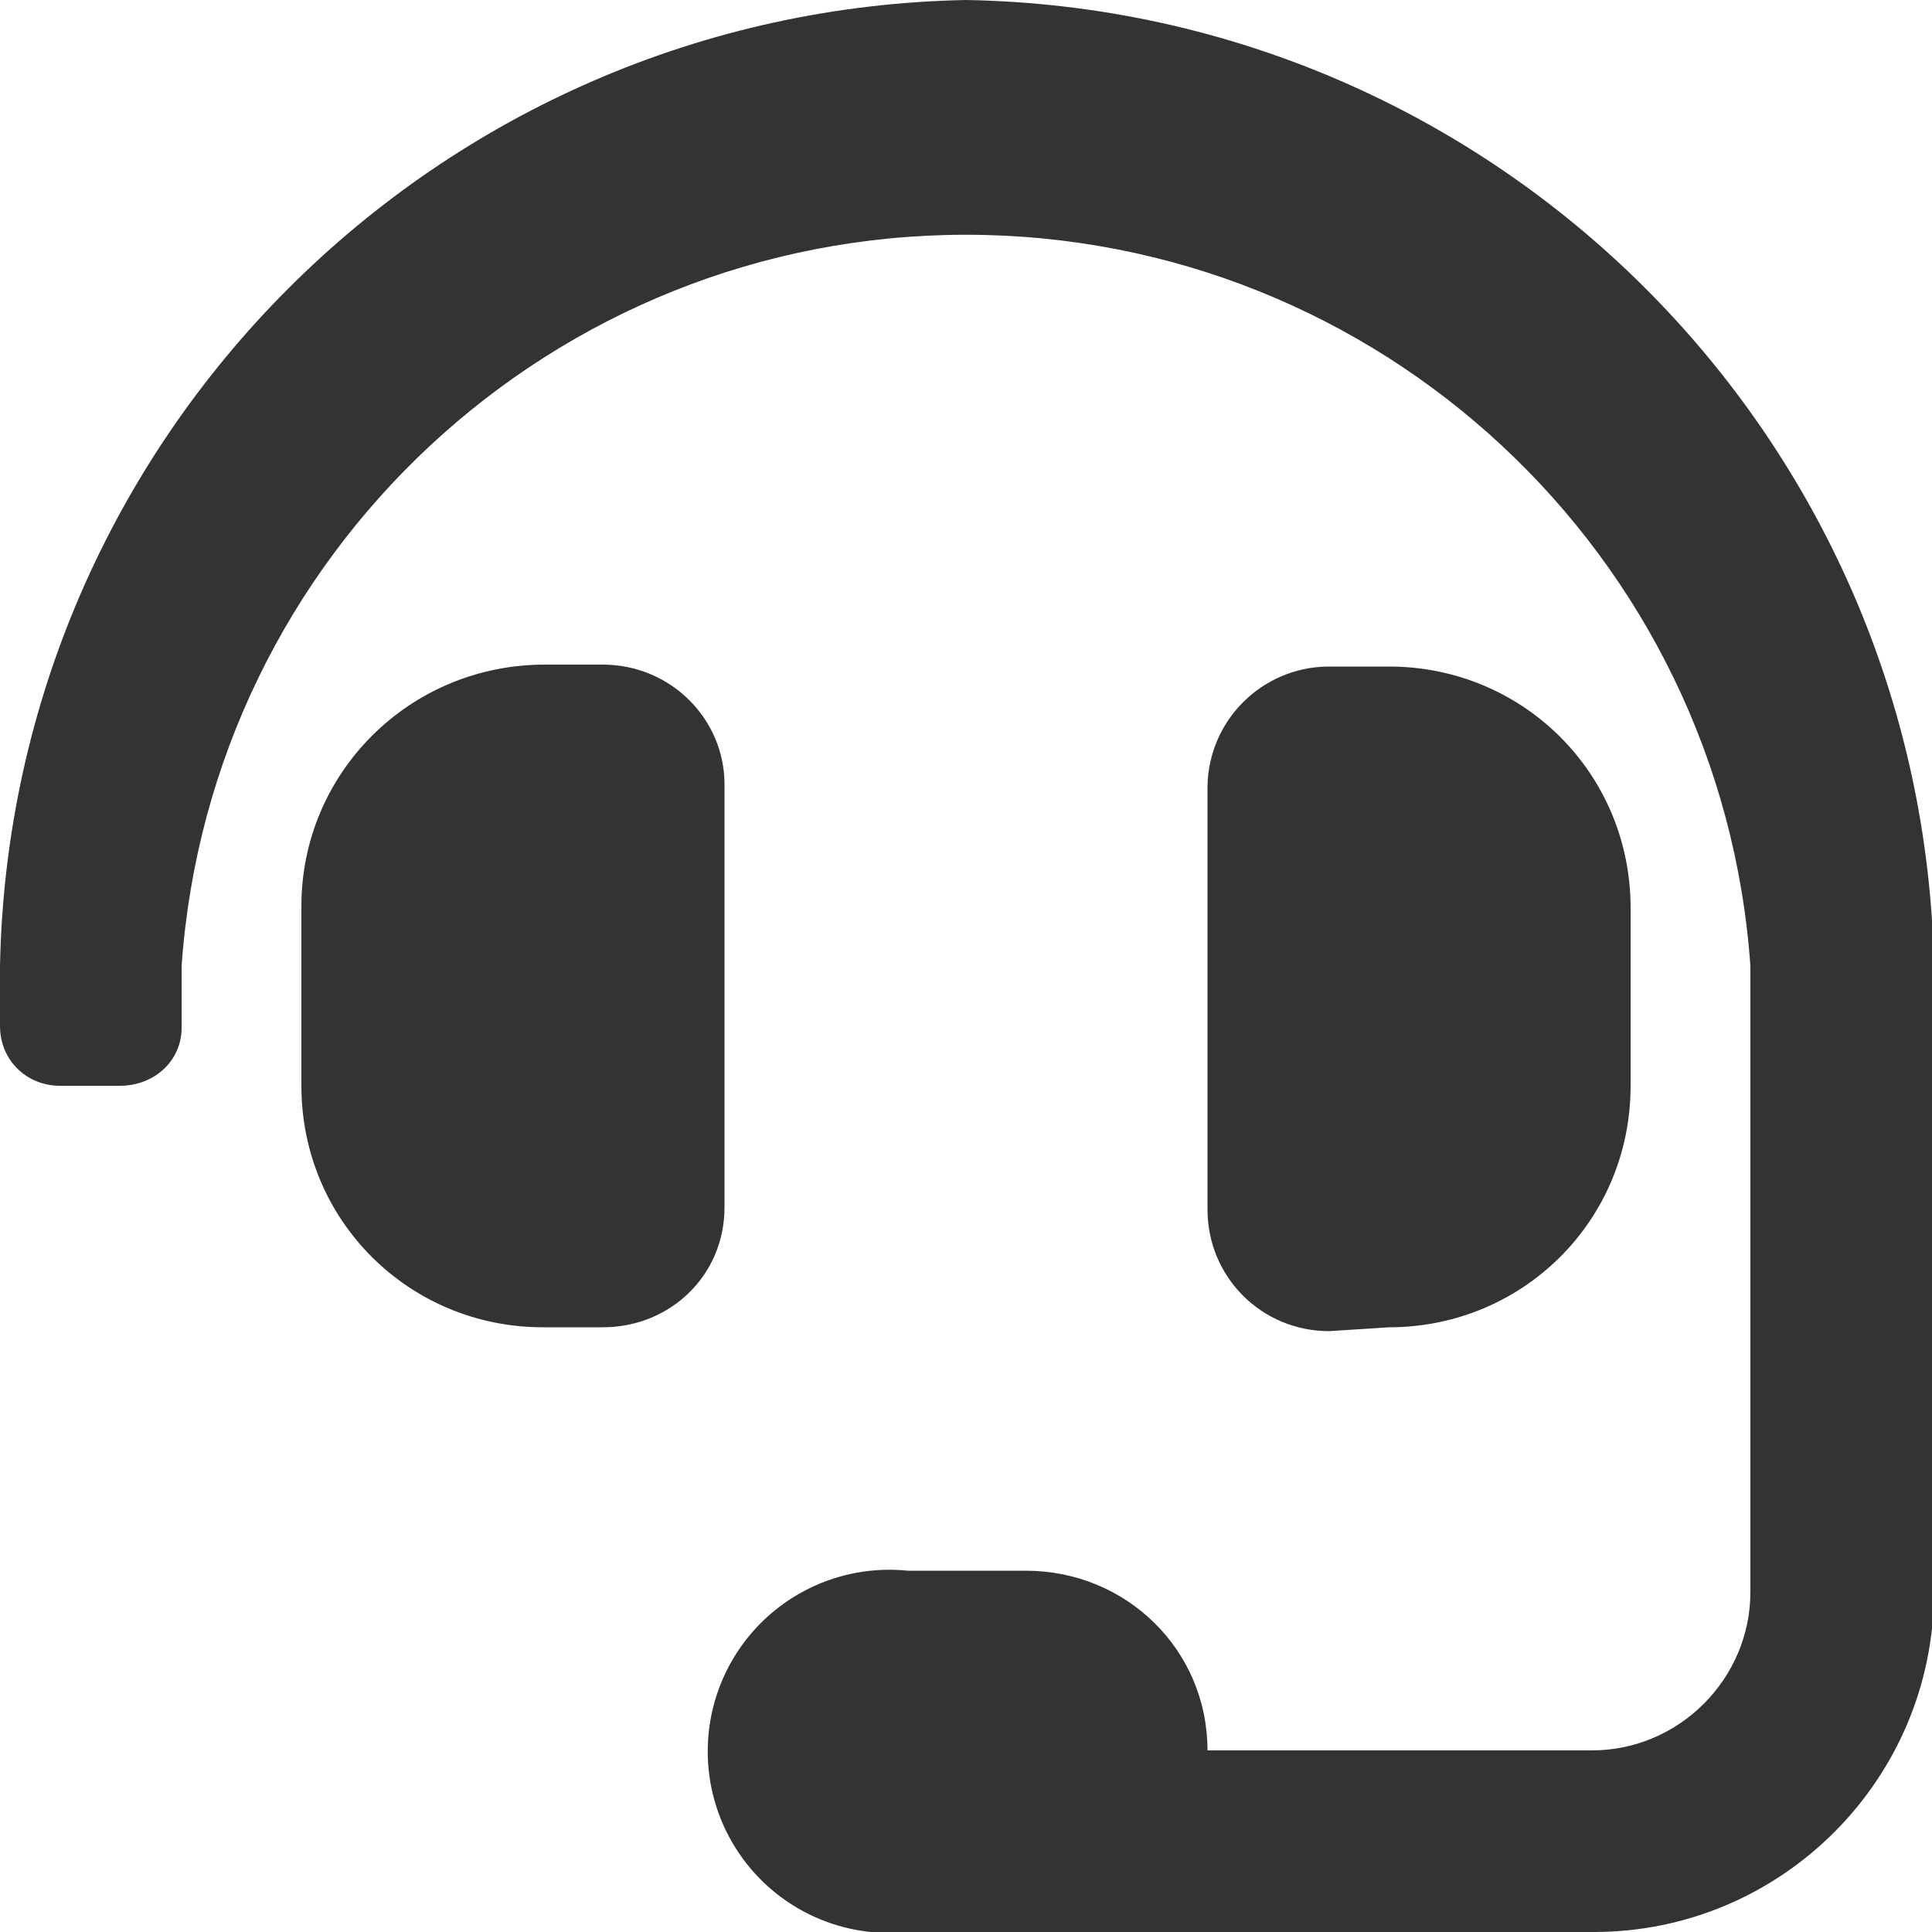
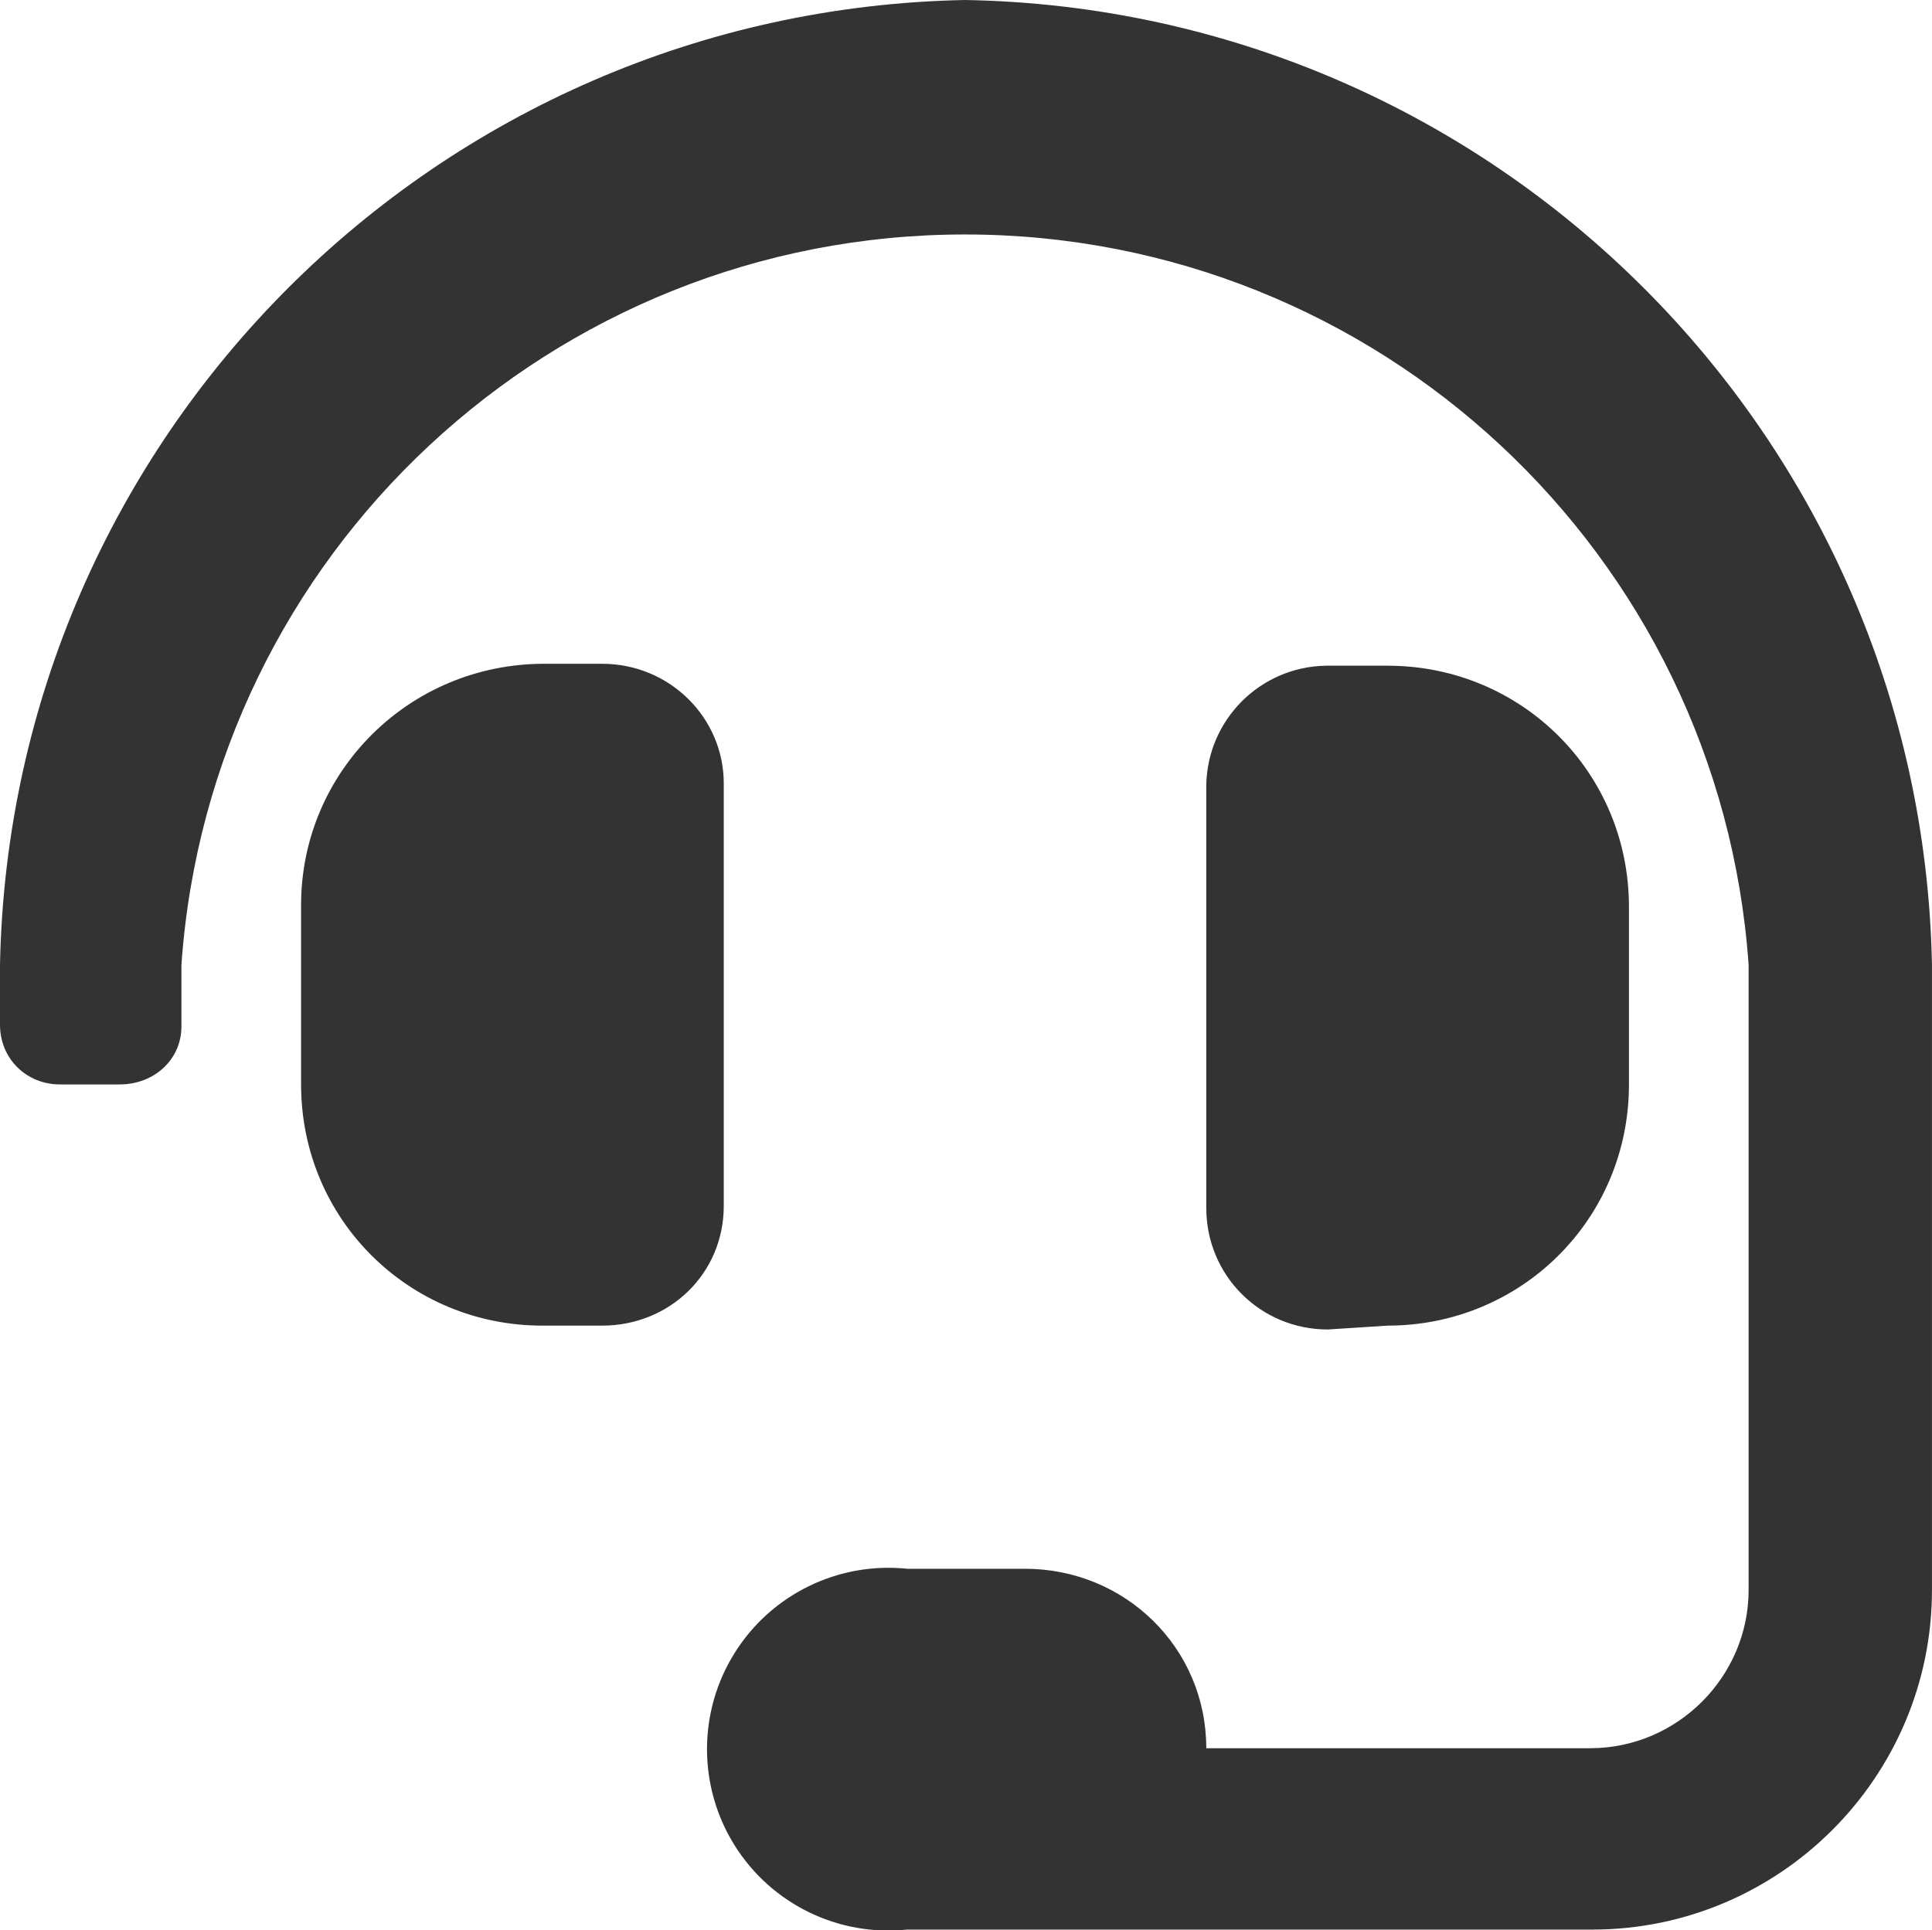
- <svg xmlns="http://www.w3.org/2000/svg" width="100" height="100">
+ <svg xmlns="http://www.w3.org/2000/svg" class="chalkboard_icon" viewbox="0 0 100 100">
  <path fill="#333" d="M37.5 40.6c0-3.4-2.8-6.2-6.3-6.2h-3c-7 0-12.6 5.6-12.6 12.5v9.3c0 7 5.6 12.5 12.5 12.5h3.1c3.5 0 6.3-2.7 6.3-6.2zm34.4 28.1c6.9 0 12.5-5.5 12.5-12.5V47c0-7-5.6-12.5-12.5-12.5h-3.2a6.3 6.3 0 00-6.2 6.2v21.9c0 3.5 2.8 6.3 6.3 6.3zM50 0A51 51 0 000 50v3.1c0 1.8 1.4 3.1 3.1 3.1h3.1c1.8 0 3.2-1.3 3.2-3V50a40.7 40.7 0 0181.2 0v32.4c0 4.5-3.7 8.2-8.2 8.2H62.5c0-5.2-4.2-9.3-9.4-9.3H47a9.4 9.4 0 100 18.7h35.5c9.7 0 17.6-7.9 17.6-17.6V50A51 51 0 0050 0z" />
</svg>
